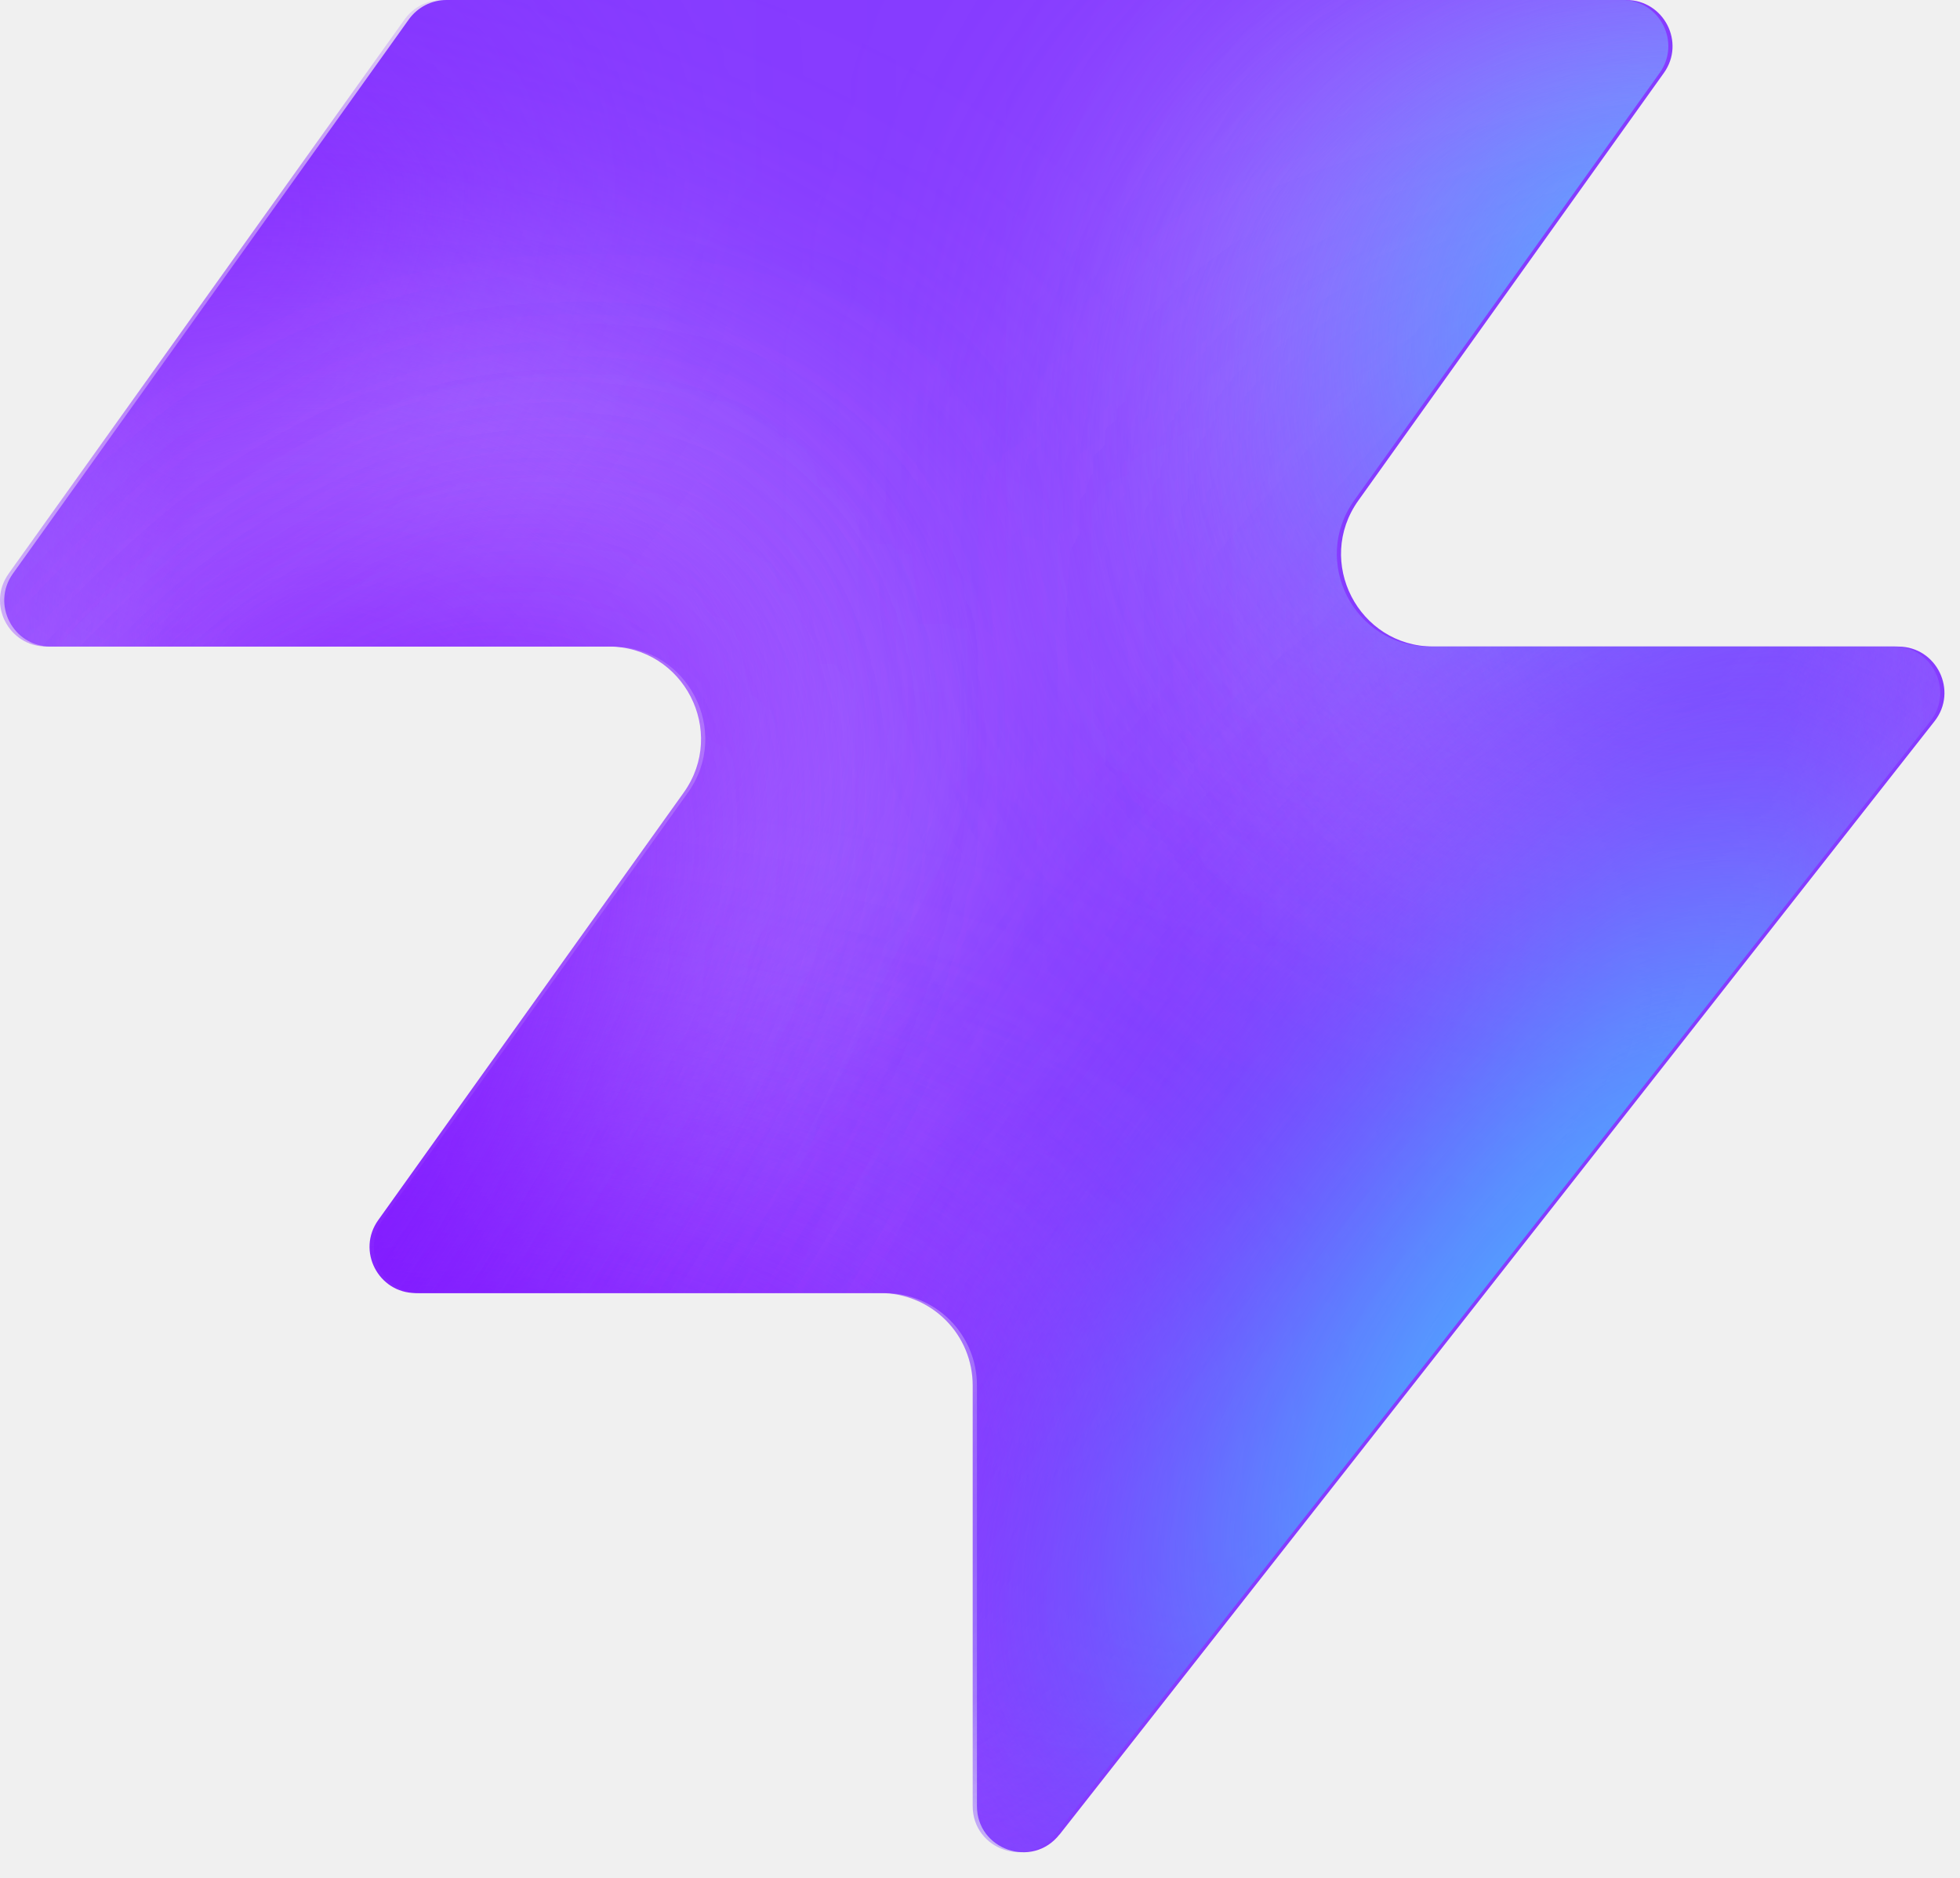
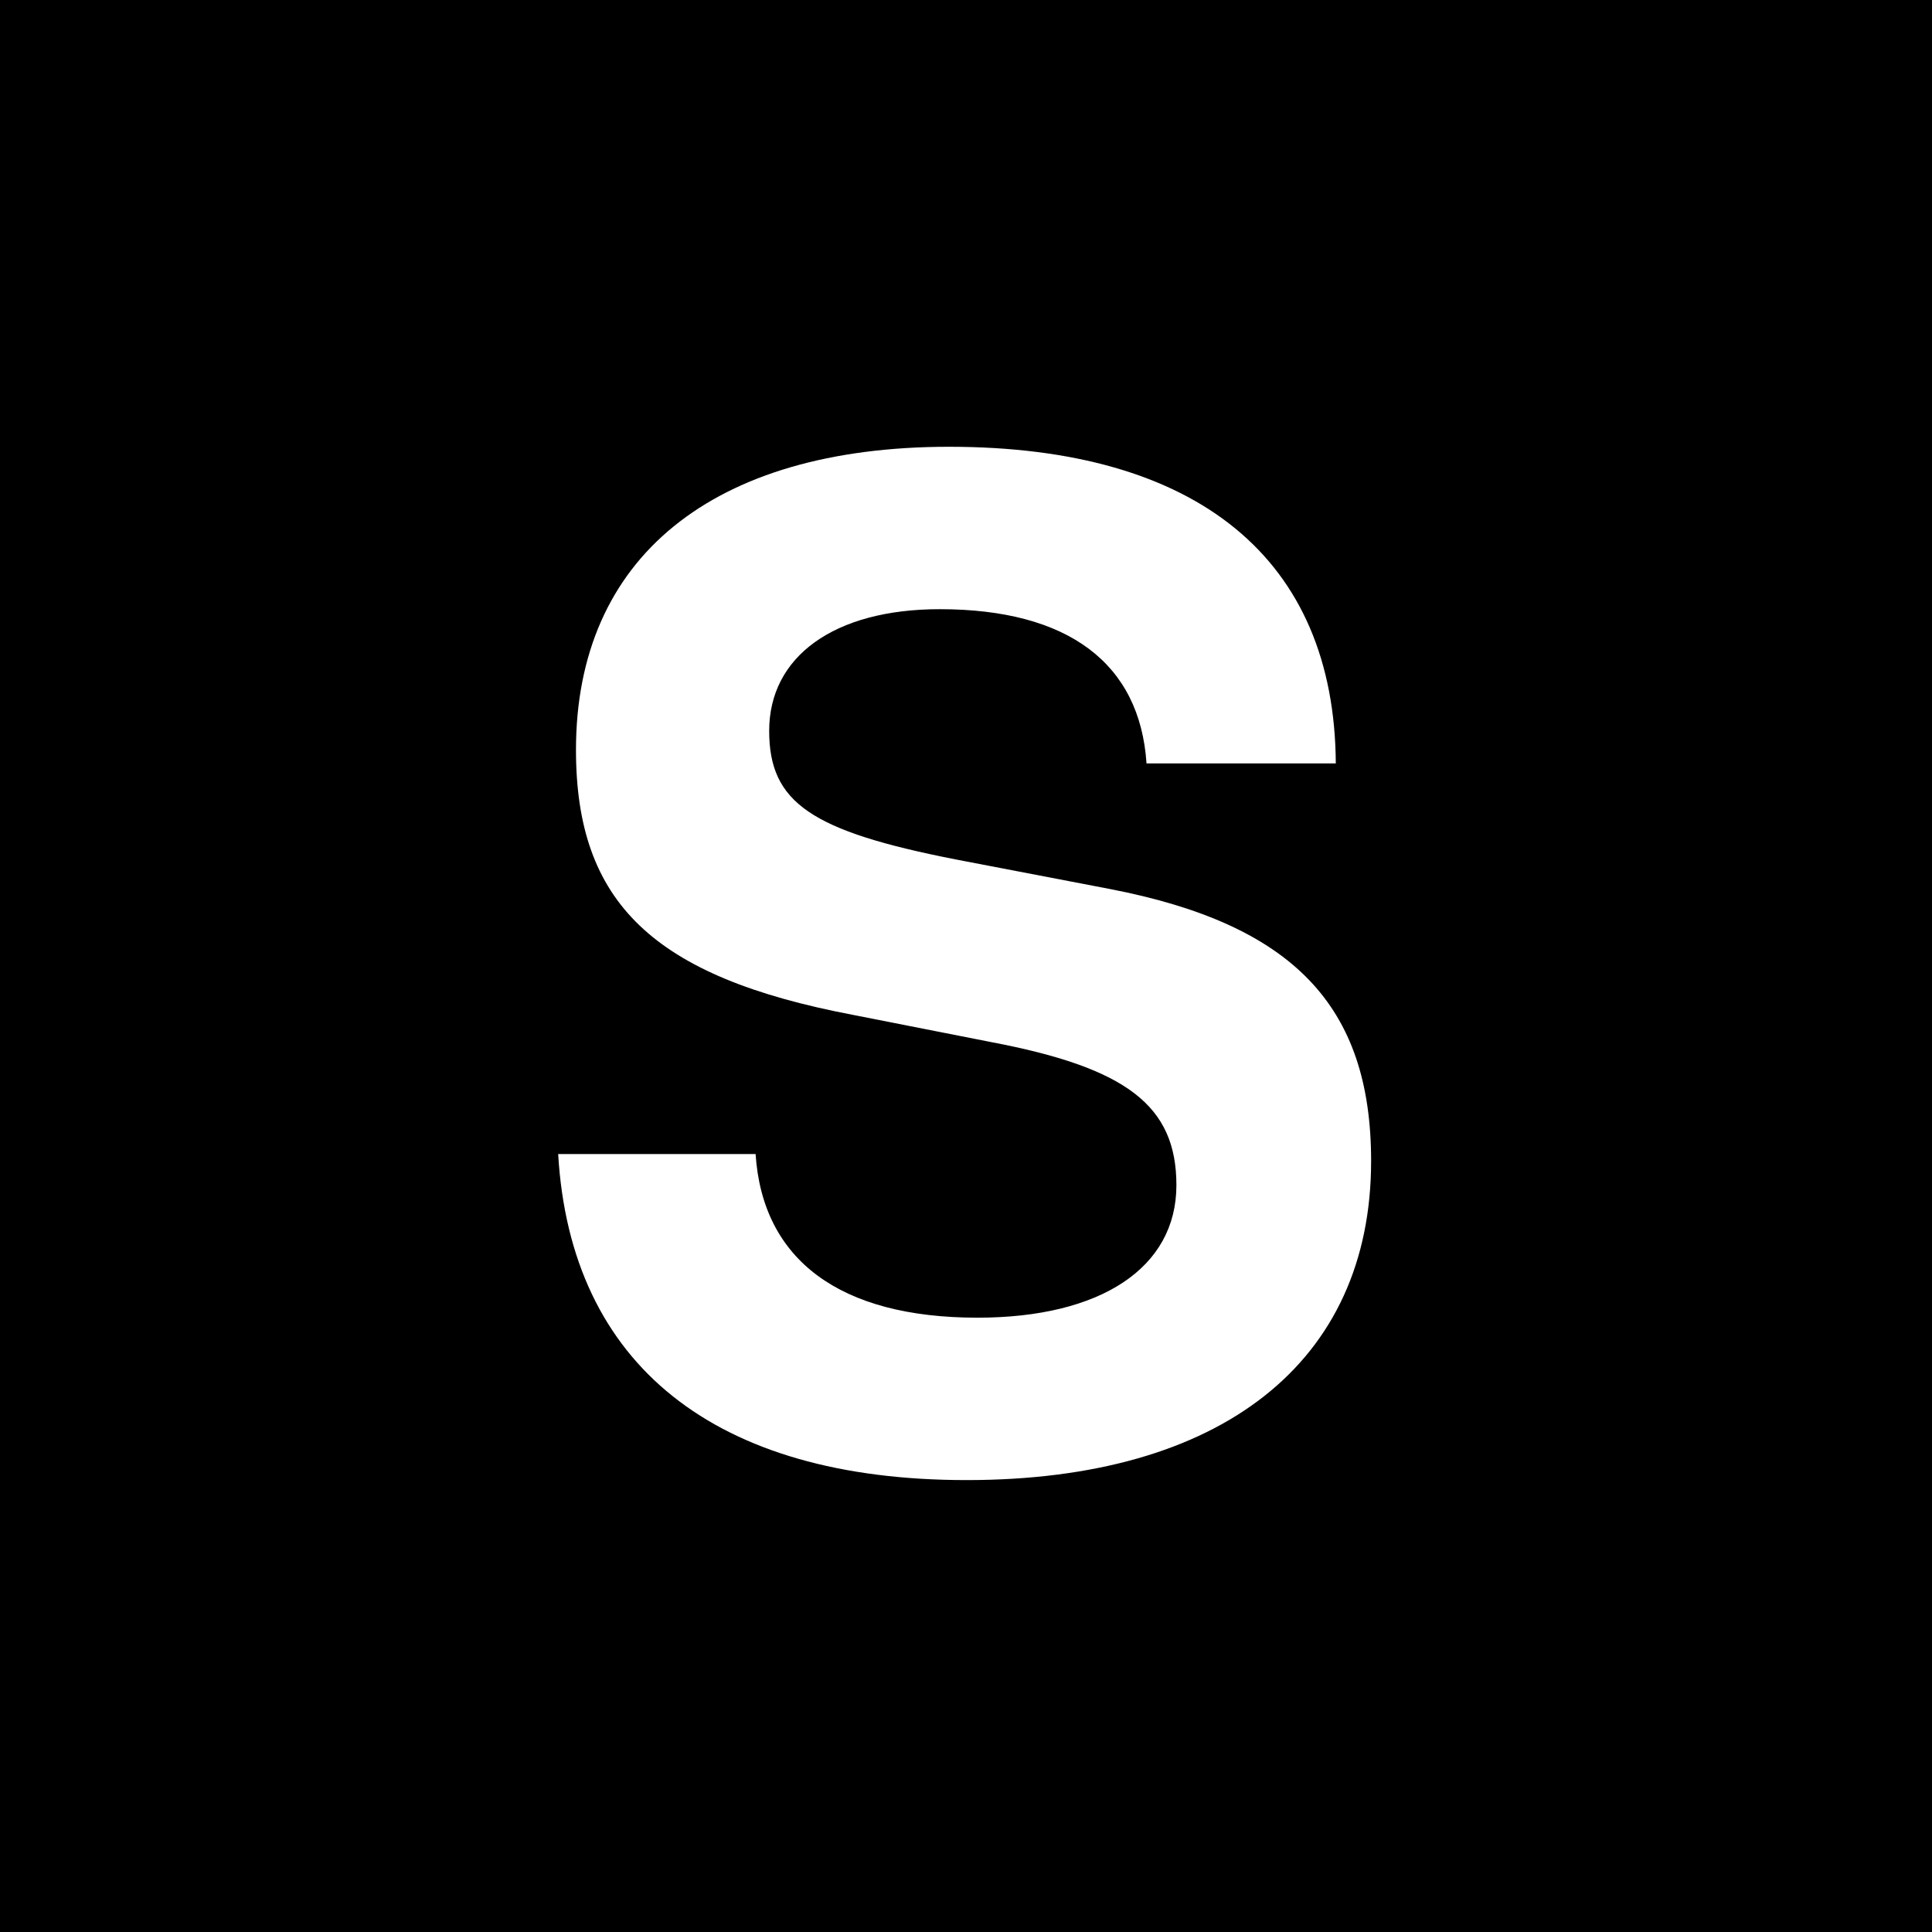
- <svg xmlns="http://www.w3.org/2000/svg" width="48" height="46" fill="none" viewBox="0 0 48 46">
-   <path fill="#863bff" d="M25.946 44.938c-.664.845-2.021.375-2.021-.698V33.937a2.26 2.26 0 0 0-2.262-2.262H10.287c-.92 0-1.456-1.04-.92-1.788l7.48-10.471c1.07-1.497 0-3.578-1.842-3.578H1.237c-.92 0-1.456-1.04-.92-1.788L10.013.474c.214-.297.556-.474.92-.474h28.894c.92 0 1.456 1.04.92 1.788l-7.48 10.471c-1.07 1.498 0 3.579 1.842 3.579h11.377c.943 0 1.473 1.088.89 1.83L25.947 44.94z" style="fill:#863bff;fill:color(display-p3 .525 .23 1);fill-opacity:1" />
-   <mask id="a" width="48" height="46" x="0" y="0" maskUnits="userSpaceOnUse" style="mask-type:alpha">
-     <path fill="#000" d="M25.842 44.938c-.664.844-2.021.375-2.021-.698V33.937a2.26 2.26 0 0 0-2.262-2.262H10.183c-.92 0-1.456-1.04-.92-1.788l7.48-10.471c1.07-1.498 0-3.579-1.842-3.579H1.133c-.92 0-1.456-1.04-.92-1.787L9.91.473c.214-.297.556-.474.92-.474h28.894c.92 0 1.456 1.04.92 1.788l-7.48 10.471c-1.07 1.498 0 3.578 1.842 3.578h11.377c.943 0 1.473 1.088.89 1.832L25.843 44.94z" style="fill:#000;fill-opacity:1" />
-   </mask>
-   <g mask="url(#a)">
-     <g filter="url(#b)">
-       <ellipse cx="5.508" cy="14.704" fill="#ede6ff" rx="5.508" ry="14.704" style="fill:#ede6ff;fill:color(display-p3 .927 .903 1);fill-opacity:1" transform="matrix(.00324 1 1 -.00324 -4.47 31.516)" />
-     </g>
-     <g filter="url(#c)">
-       <ellipse cx="10.399" cy="29.851" fill="#ede6ff" rx="10.399" ry="29.851" style="fill:#ede6ff;fill:color(display-p3 .927 .903 1);fill-opacity:1" transform="matrix(.00324 1 1 -.00324 -39.328 7.883)" />
-     </g>
-     <g filter="url(#d)">
-       <ellipse cx="5.508" cy="30.487" fill="#7e14ff" rx="5.508" ry="30.487" style="fill:#7e14ff;fill:color(display-p3 .492 .077 1);fill-opacity:1" transform="rotate(89.814 -25.913 -14.639)scale(1 -1)" />
-     </g>
-     <g filter="url(#e)">
-       <ellipse cx="5.508" cy="30.599" fill="#7e14ff" rx="5.508" ry="30.599" style="fill:#7e14ff;fill:color(display-p3 .492 .077 1);fill-opacity:1" transform="rotate(89.814 -32.644 -3.334)scale(1 -1)" />
-     </g>
-     <g filter="url(#f)">
-       <ellipse cx="5.508" cy="30.599" fill="#7e14ff" rx="5.508" ry="30.599" style="fill:#7e14ff;fill:color(display-p3 .492 .077 1);fill-opacity:1" transform="matrix(.00324 1 1 -.00324 -34.34 30.47)" />
-     </g>
-     <g filter="url(#g)">
-       <ellipse cx="14.072" cy="22.078" fill="#ede6ff" rx="14.072" ry="22.078" style="fill:#ede6ff;fill:color(display-p3 .927 .903 1);fill-opacity:1" transform="rotate(93.35 24.506 48.493)scale(-1 1)" />
-     </g>
-     <g filter="url(#h)">
-       <ellipse cx="3.47" cy="21.501" fill="#7e14ff" rx="3.47" ry="21.501" style="fill:#7e14ff;fill:color(display-p3 .492 .077 1);fill-opacity:1" transform="rotate(89.009 28.708 47.59)scale(-1 1)" />
-     </g>
-     <g filter="url(#i)">
-       <ellipse cx="3.47" cy="21.501" fill="#7e14ff" rx="3.47" ry="21.501" style="fill:#7e14ff;fill:color(display-p3 .492 .077 1);fill-opacity:1" transform="rotate(89.009 28.708 47.59)scale(-1 1)" />
-     </g>
-     <g filter="url(#j)">
-       <ellipse cx=".387" cy="8.972" fill="#7e14ff" rx="4.407" ry="29.108" style="fill:#7e14ff;fill:color(display-p3 .492 .077 1);fill-opacity:1" transform="rotate(39.51 .387 8.972)" />
-     </g>
-     <g filter="url(#k)">
-       <ellipse cx="47.523" cy="-6.092" fill="#7e14ff" rx="4.407" ry="29.108" style="fill:#7e14ff;fill:color(display-p3 .492 .077 1);fill-opacity:1" transform="rotate(37.892 47.523 -6.092)" />
-     </g>
-     <g filter="url(#l)">
-       <ellipse cx="41.412" cy="6.333" fill="#47bfff" rx="5.971" ry="9.665" style="fill:#47bfff;fill:color(display-p3 .28 .748 1);fill-opacity:1" transform="rotate(37.892 41.412 6.333)" />
-     </g>
-     <g filter="url(#m)">
-       <ellipse cx="-1.879" cy="38.332" fill="#7e14ff" rx="4.407" ry="29.108" style="fill:#7e14ff;fill:color(display-p3 .492 .077 1);fill-opacity:1" transform="rotate(37.892 -1.88 38.332)" />
-     </g>
-     <g filter="url(#n)">
-       <ellipse cx="-1.879" cy="38.332" fill="#7e14ff" rx="4.407" ry="29.108" style="fill:#7e14ff;fill:color(display-p3 .492 .077 1);fill-opacity:1" transform="rotate(37.892 -1.88 38.332)" />
-     </g>
-     <g filter="url(#o)">
-       <ellipse cx="35.651" cy="29.907" fill="#7e14ff" rx="4.407" ry="29.108" style="fill:#7e14ff;fill:color(display-p3 .492 .077 1);fill-opacity:1" transform="rotate(37.892 35.651 29.907)" />
-     </g>
-     <g filter="url(#p)">
-       <ellipse cx="38.418" cy="32.4" fill="#47bfff" rx="5.971" ry="15.297" style="fill:#47bfff;fill:color(display-p3 .28 .748 1);fill-opacity:1" transform="rotate(37.892 38.418 32.4)" />
-     </g>
-   </g>
-   <defs>
-     <filter id="b" width="60.045" height="41.654" x="-19.77" y="16.149" color-interpolation-filters="sRGB" filterUnits="userSpaceOnUse">
-       <feFlood flood-opacity="0" result="BackgroundImageFix" />
-       <feBlend in="SourceGraphic" in2="BackgroundImageFix" result="shape" />
-       <feGaussianBlur result="effect1_foregroundBlur_2002_17158" stdDeviation="7.659" />
-     </filter>
-     <filter id="c" width="90.34" height="51.437" x="-54.613" y="-7.533" color-interpolation-filters="sRGB" filterUnits="userSpaceOnUse">
-       <feFlood flood-opacity="0" result="BackgroundImageFix" />
-       <feBlend in="SourceGraphic" in2="BackgroundImageFix" result="shape" />
-       <feGaussianBlur result="effect1_foregroundBlur_2002_17158" stdDeviation="7.659" />
-     </filter>
-     <filter id="d" width="79.355" height="29.4" x="-49.64" y="2.03" color-interpolation-filters="sRGB" filterUnits="userSpaceOnUse">
-       <feFlood flood-opacity="0" result="BackgroundImageFix" />
-       <feBlend in="SourceGraphic" in2="BackgroundImageFix" result="shape" />
-       <feGaussianBlur result="effect1_foregroundBlur_2002_17158" stdDeviation="4.596" />
-     </filter>
-     <filter id="e" width="79.579" height="29.4" x="-45.045" y="20.029" color-interpolation-filters="sRGB" filterUnits="userSpaceOnUse">
-       <feFlood flood-opacity="0" result="BackgroundImageFix" />
-       <feBlend in="SourceGraphic" in2="BackgroundImageFix" result="shape" />
-       <feGaussianBlur result="effect1_foregroundBlur_2002_17158" stdDeviation="4.596" />
-     </filter>
-     <filter id="f" width="79.579" height="29.4" x="-43.513" y="21.178" color-interpolation-filters="sRGB" filterUnits="userSpaceOnUse">
-       <feFlood flood-opacity="0" result="BackgroundImageFix" />
-       <feBlend in="SourceGraphic" in2="BackgroundImageFix" result="shape" />
-       <feGaussianBlur result="effect1_foregroundBlur_2002_17158" stdDeviation="4.596" />
-     </filter>
-     <filter id="g" width="74.749" height="58.852" x="15.756" y="-17.901" color-interpolation-filters="sRGB" filterUnits="userSpaceOnUse">
-       <feFlood flood-opacity="0" result="BackgroundImageFix" />
-       <feBlend in="SourceGraphic" in2="BackgroundImageFix" result="shape" />
-       <feGaussianBlur result="effect1_foregroundBlur_2002_17158" stdDeviation="7.659" />
-     </filter>
-     <filter id="h" width="61.377" height="25.362" x="23.548" y="2.284" color-interpolation-filters="sRGB" filterUnits="userSpaceOnUse">
-       <feFlood flood-opacity="0" result="BackgroundImageFix" />
-       <feBlend in="SourceGraphic" in2="BackgroundImageFix" result="shape" />
-       <feGaussianBlur result="effect1_foregroundBlur_2002_17158" stdDeviation="4.596" />
-     </filter>
-     <filter id="i" width="61.377" height="25.362" x="23.548" y="2.284" color-interpolation-filters="sRGB" filterUnits="userSpaceOnUse">
-       <feFlood flood-opacity="0" result="BackgroundImageFix" />
-       <feBlend in="SourceGraphic" in2="BackgroundImageFix" result="shape" />
-       <feGaussianBlur result="effect1_foregroundBlur_2002_17158" stdDeviation="4.596" />
-     </filter>
-     <filter id="j" width="56.045" height="63.649" x="-27.636" y="-22.853" color-interpolation-filters="sRGB" filterUnits="userSpaceOnUse">
-       <feFlood flood-opacity="0" result="BackgroundImageFix" />
-       <feBlend in="SourceGraphic" in2="BackgroundImageFix" result="shape" />
-       <feGaussianBlur result="effect1_foregroundBlur_2002_17158" stdDeviation="4.596" />
-     </filter>
-     <filter id="k" width="54.814" height="64.646" x="20.116" y="-38.415" color-interpolation-filters="sRGB" filterUnits="userSpaceOnUse">
-       <feFlood flood-opacity="0" result="BackgroundImageFix" />
-       <feBlend in="SourceGraphic" in2="BackgroundImageFix" result="shape" />
-       <feGaussianBlur result="effect1_foregroundBlur_2002_17158" stdDeviation="4.596" />
-     </filter>
-     <filter id="l" width="33.541" height="35.313" x="24.641" y="-11.323" color-interpolation-filters="sRGB" filterUnits="userSpaceOnUse">
-       <feFlood flood-opacity="0" result="BackgroundImageFix" />
-       <feBlend in="SourceGraphic" in2="BackgroundImageFix" result="shape" />
-       <feGaussianBlur result="effect1_foregroundBlur_2002_17158" stdDeviation="4.596" />
-     </filter>
-     <filter id="m" width="54.814" height="64.646" x="-29.286" y="6.009" color-interpolation-filters="sRGB" filterUnits="userSpaceOnUse">
-       <feFlood flood-opacity="0" result="BackgroundImageFix" />
-       <feBlend in="SourceGraphic" in2="BackgroundImageFix" result="shape" />
-       <feGaussianBlur result="effect1_foregroundBlur_2002_17158" stdDeviation="4.596" />
-     </filter>
-     <filter id="n" width="54.814" height="64.646" x="-29.286" y="6.009" color-interpolation-filters="sRGB" filterUnits="userSpaceOnUse">
-       <feFlood flood-opacity="0" result="BackgroundImageFix" />
-       <feBlend in="SourceGraphic" in2="BackgroundImageFix" result="shape" />
-       <feGaussianBlur result="effect1_foregroundBlur_2002_17158" stdDeviation="4.596" />
-     </filter>
-     <filter id="o" width="54.814" height="64.646" x="8.244" y="-2.416" color-interpolation-filters="sRGB" filterUnits="userSpaceOnUse">
-       <feFlood flood-opacity="0" result="BackgroundImageFix" />
-       <feBlend in="SourceGraphic" in2="BackgroundImageFix" result="shape" />
-       <feGaussianBlur result="effect1_foregroundBlur_2002_17158" stdDeviation="4.596" />
-     </filter>
-     <filter id="p" width="39.409" height="43.623" x="18.713" y="10.588" color-interpolation-filters="sRGB" filterUnits="userSpaceOnUse">
-       <feFlood flood-opacity="0" result="BackgroundImageFix" />
-       <feBlend in="SourceGraphic" in2="BackgroundImageFix" result="shape" />
-       <feGaussianBlur result="effect1_foregroundBlur_2002_17158" stdDeviation="4.596" />
-     </filter>
-   </defs>
+ <svg xmlns="http://www.w3.org/2000/svg" viewBox="0 0 100 100">
+   <rect width="100" height="100" fill="black" />
+   <text x="50" y="75" font-family="Helvetica, Arial, sans-serif" font-size="70" font-weight="bold" fill="white" text-anchor="middle">S</text>
</svg>
